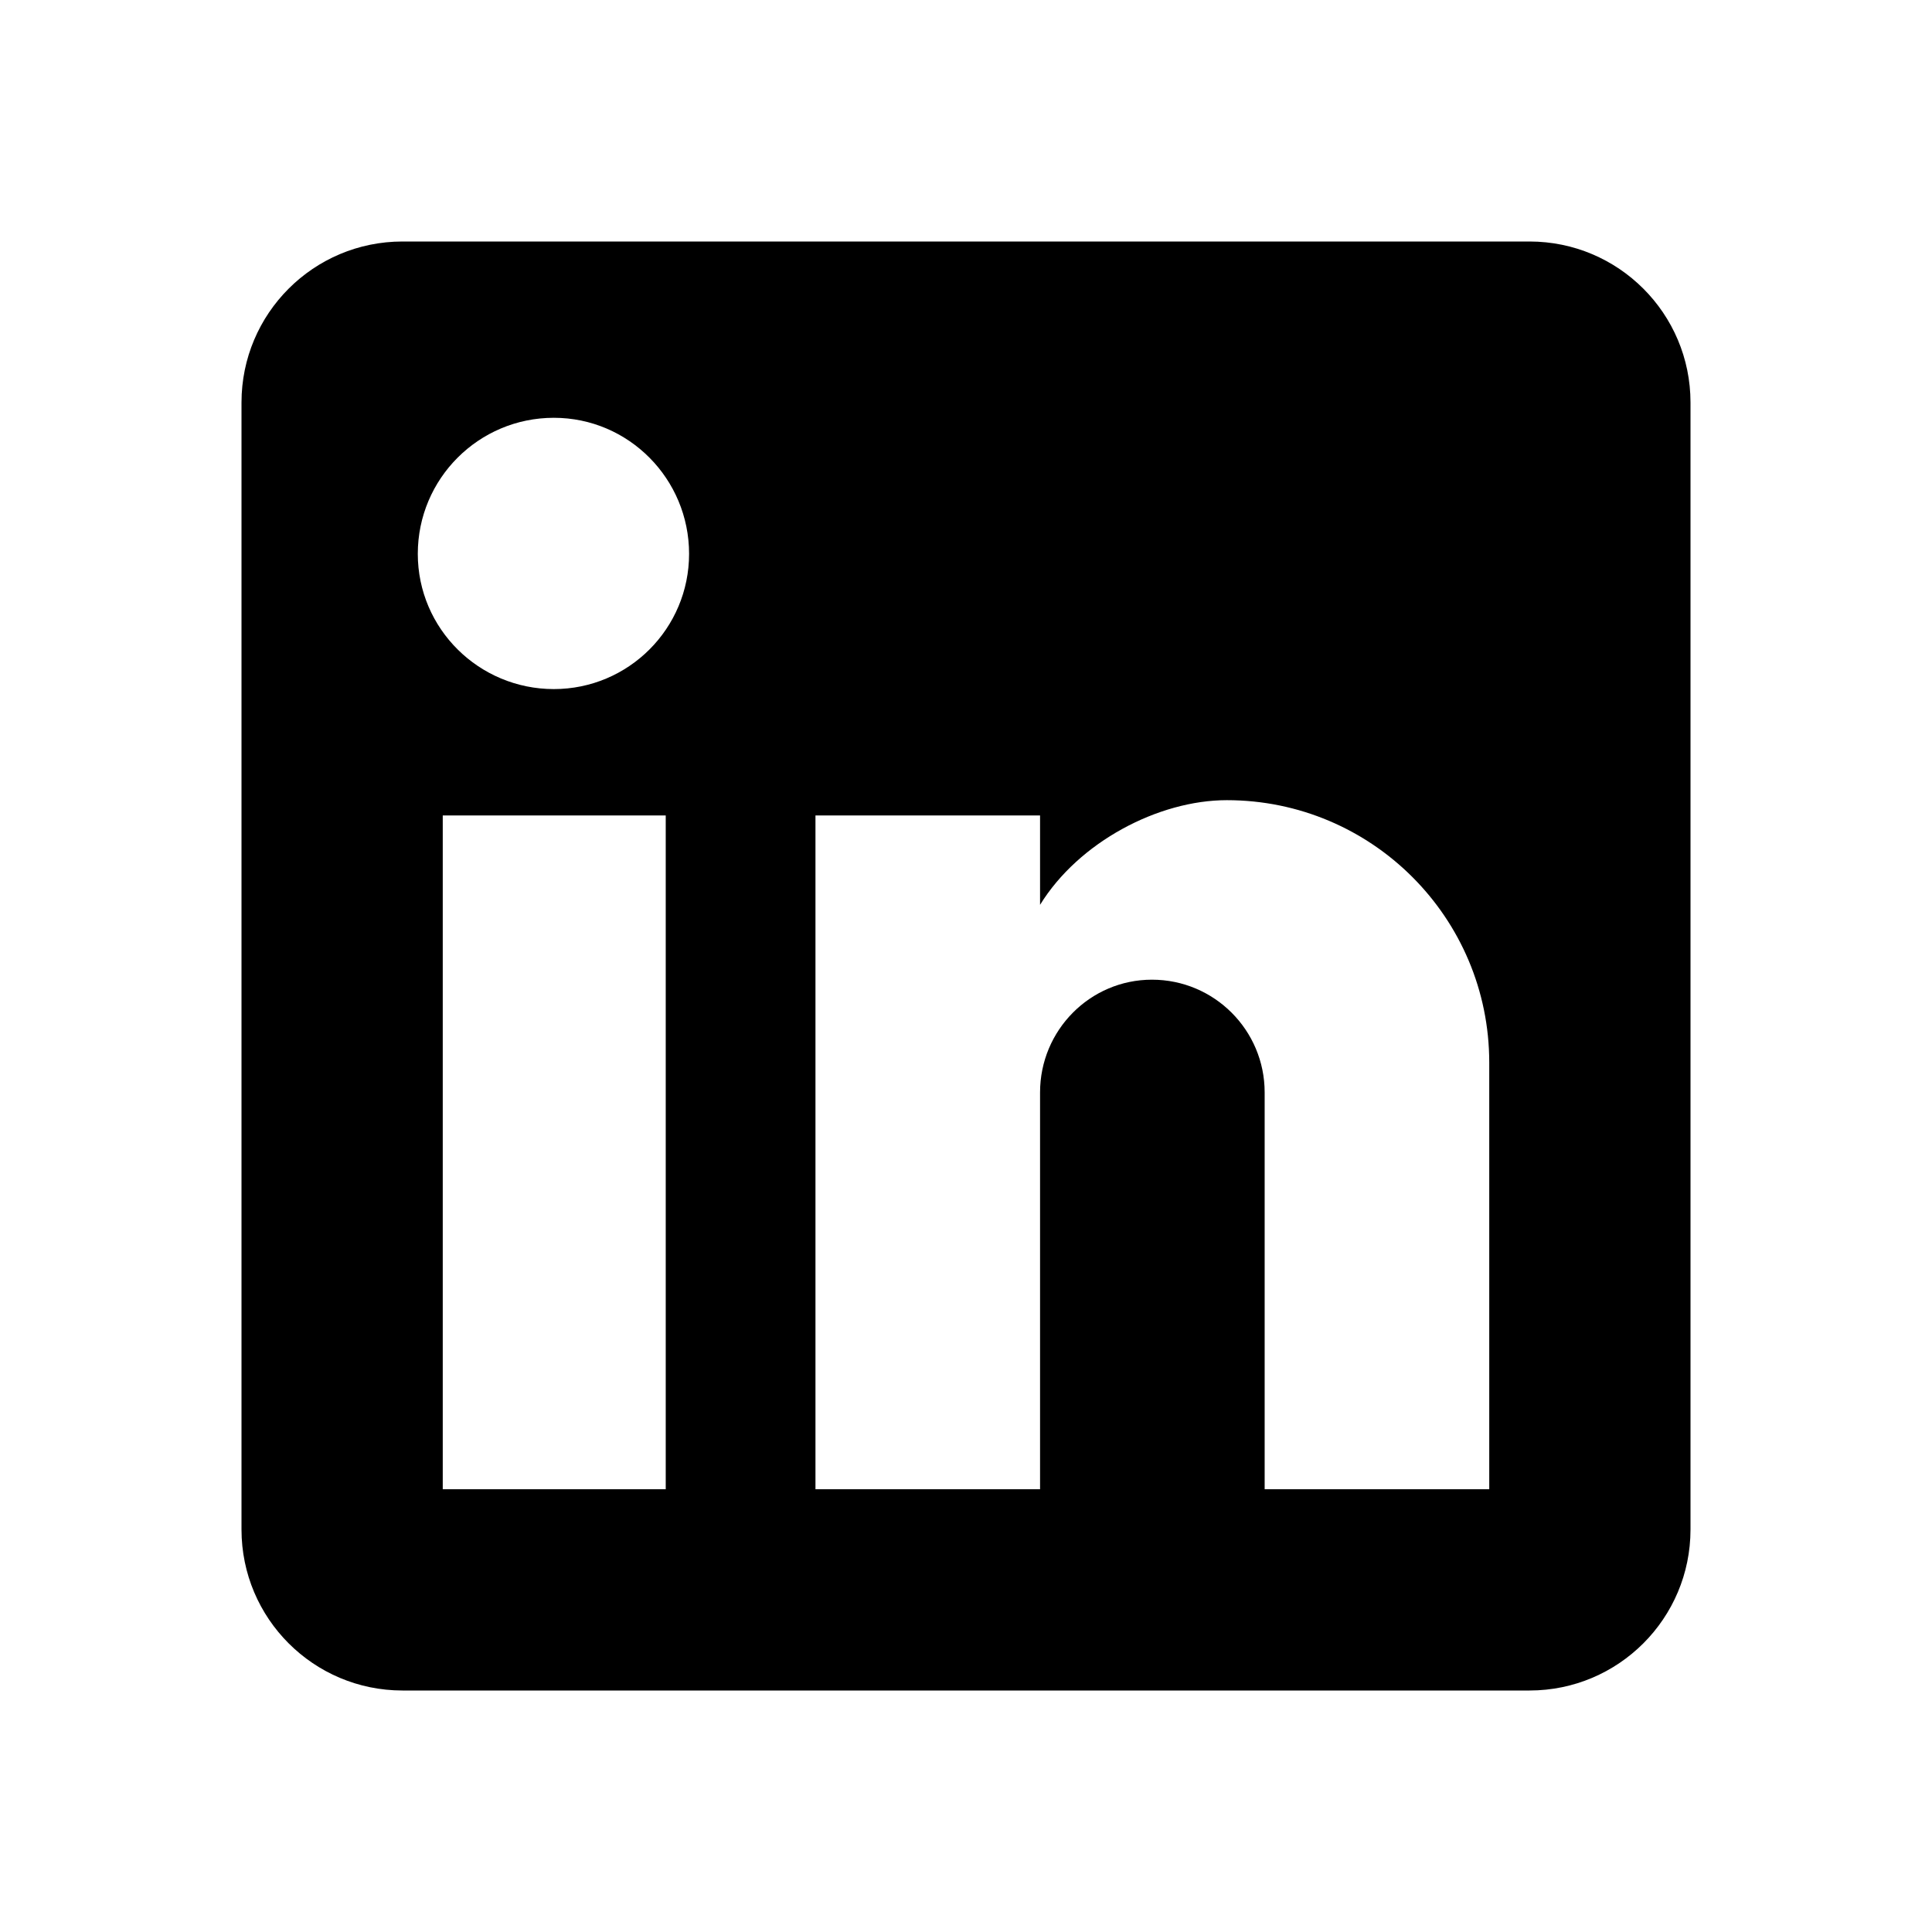
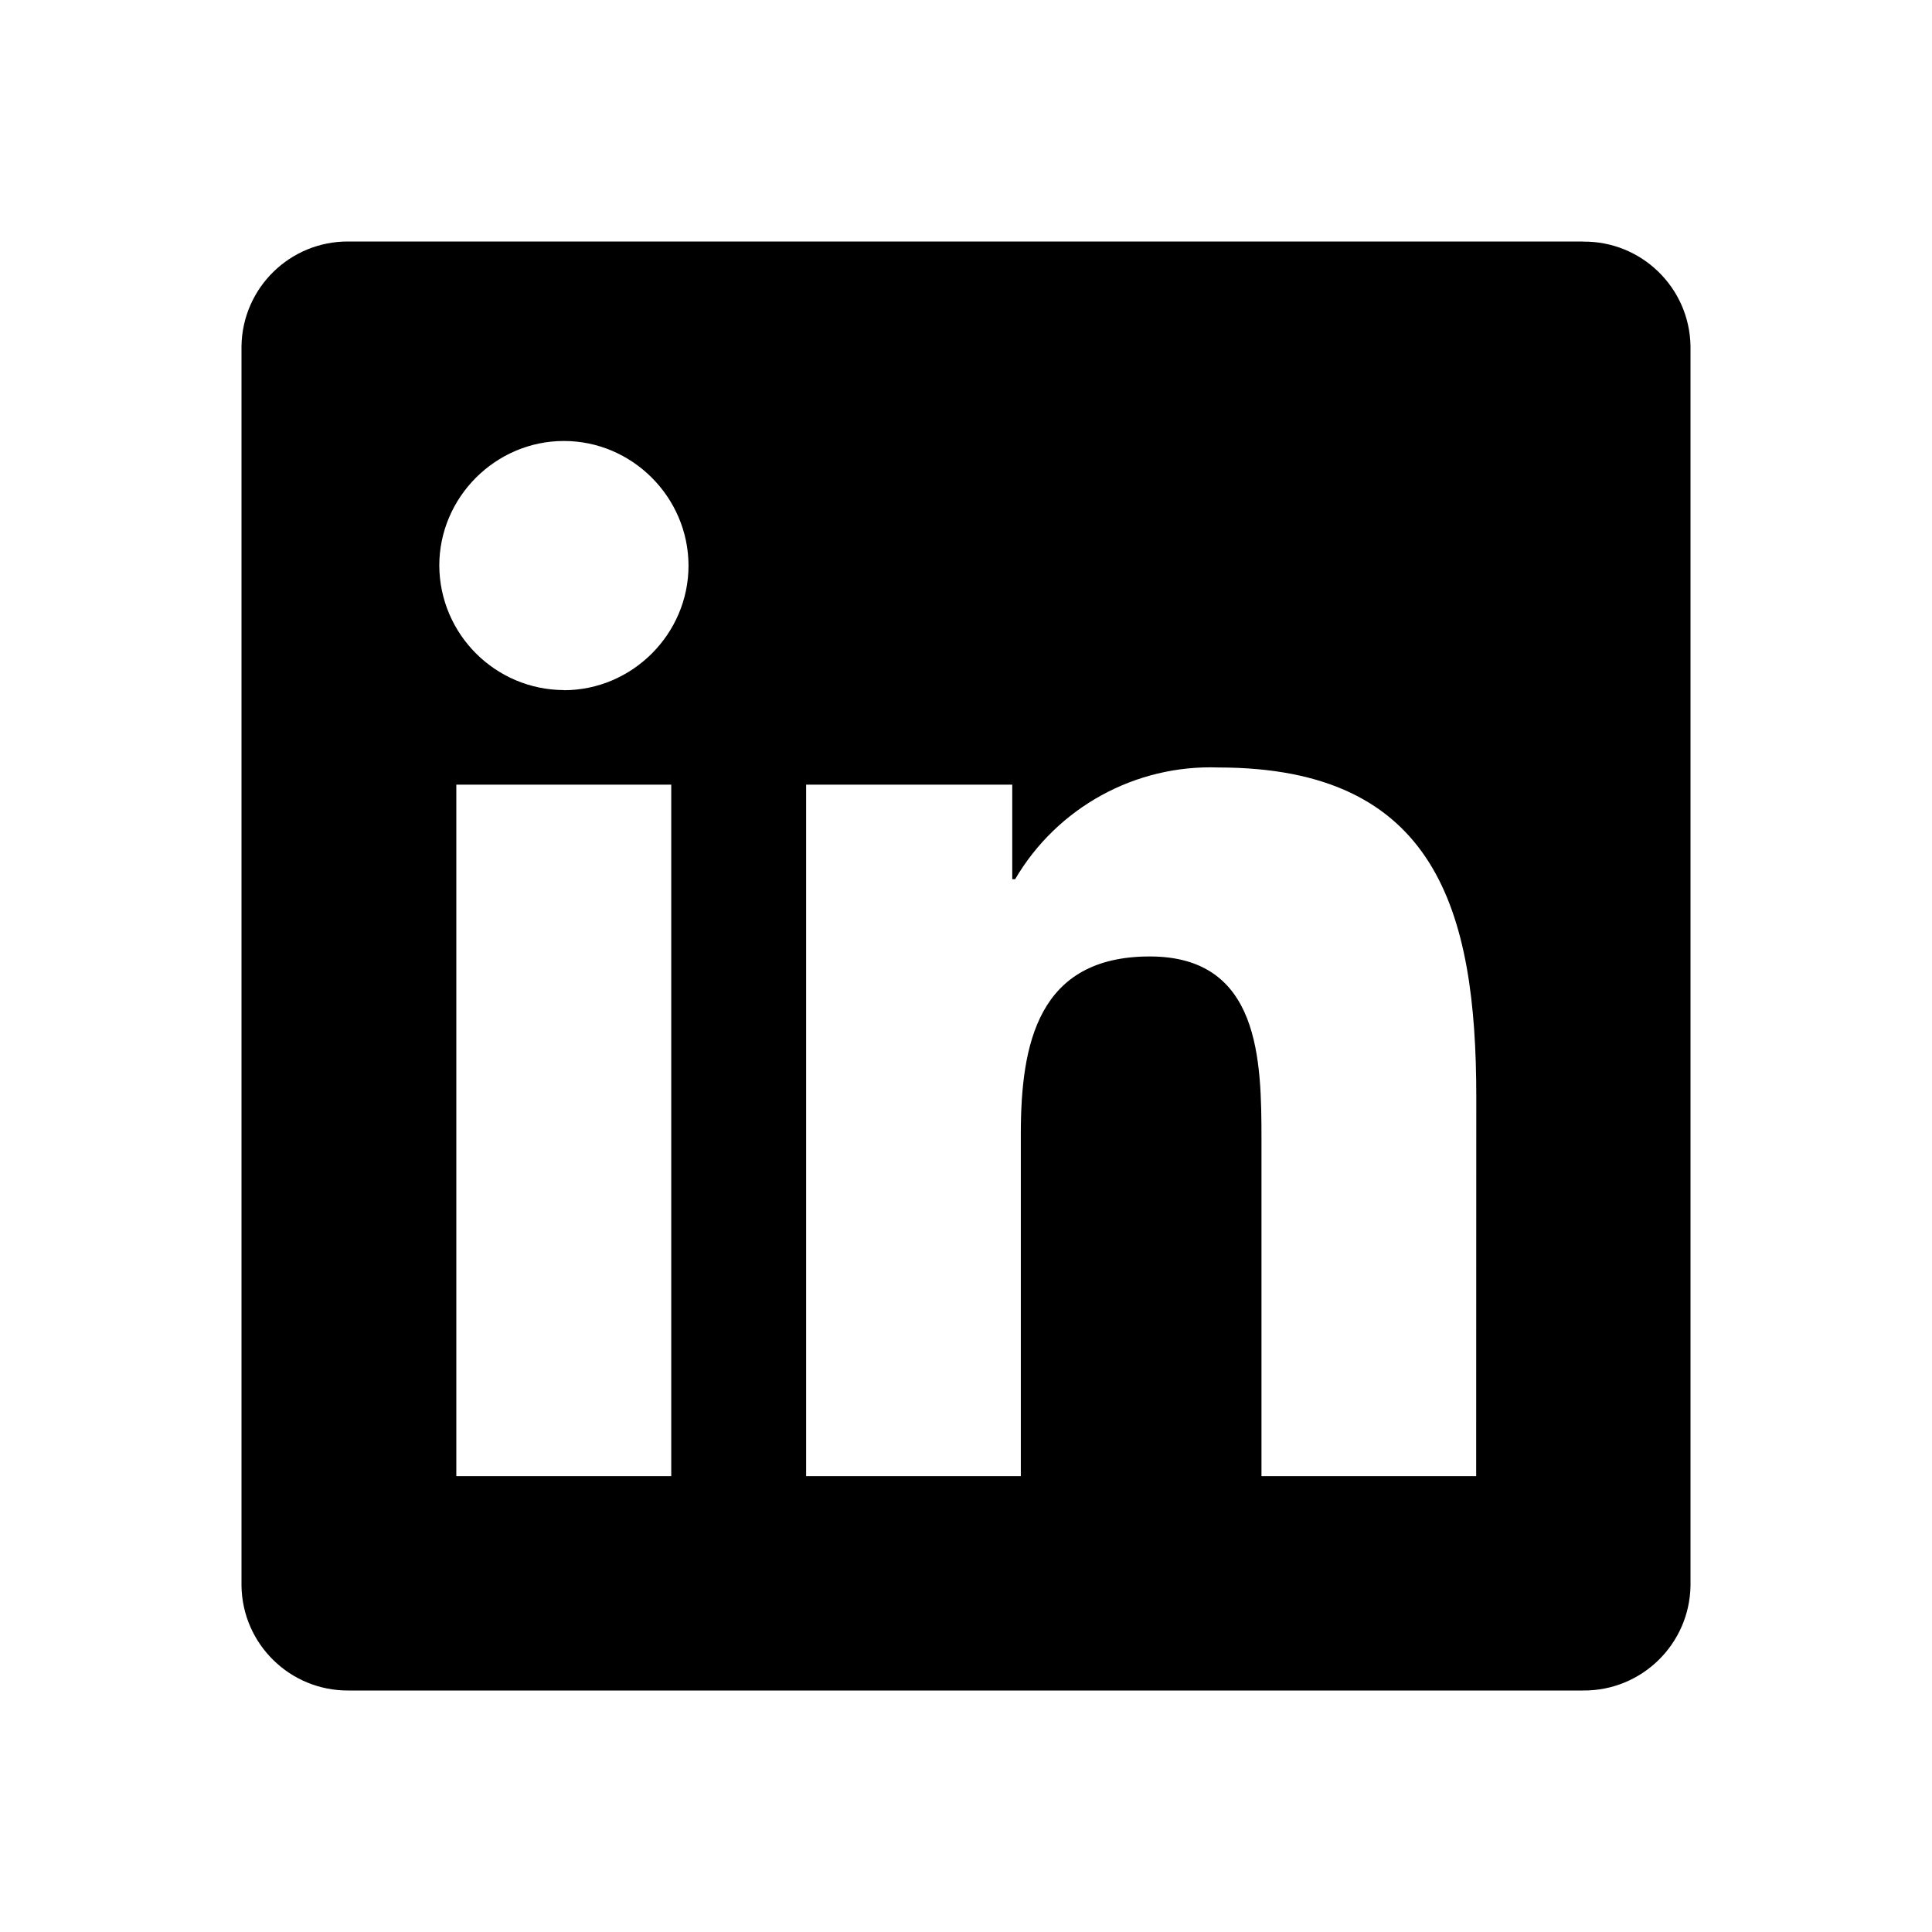
- <svg xmlns="http://www.w3.org/2000/svg" viewBox="0 0 24 24">
-   <path d="M19 3A2 2 0 0 1 21 5V19A2 2 0 0 1 19 21H5A2 2 0 0 1 3 19V5A2 2 0 0 1 5 3H19M18.5 18.5V13.2A3.26 3.26 0 0 0 15.24 9.94C14.39 9.94 13.4 10.46 12.92 11.24V10.13H10.13V18.5H12.92V13.57C12.92 12.8 13.54 12.17 14.31 12.17A1.4 1.4 0 0 1 15.71 13.57V18.5H18.5M6.88 8.56A1.68 1.68 0 0 0 8.56 6.88C8.56 5.95 7.81 5.19 6.88 5.19A1.69 1.69 0 0 0 5.19 6.88C5.19 7.81 5.95 8.56 6.88 8.56M8.27 18.5V10.13H5.5V18.5H8.27Z" />
+ <svg xmlns="http://www.w3.org/2000/svg" width="800px" height="800px" viewBox="0 0 16 16" fill="none">
+   <path fill="#000000" d="M12.225 12.225h-1.778V9.44c0-.664-.012-1.519-.925-1.519-.926 0-1.068.724-1.068 1.47v2.834H6.676V6.498h1.707v.783h.024c.348-.594.996-.95 1.684-.925 1.802 0 2.135 1.185 2.135 2.728l-.001 3.14zM4.67 5.715a1.037 1.037 0 01-1.032-1.031c0-.566.466-1.032 1.032-1.032.566 0 1.031.466 1.032 1.032 0 .566-.466 1.032-1.032 1.032zm.889 6.51h-1.78V6.498h1.78v5.727zM13.11 2H2.885A.88.88 0 002 2.866v10.268a.88.88 0 00.885.866h10.226a.882.882 0 00.889-.866V2.865a.88.88 0 00-.889-.864z" />
</svg>
